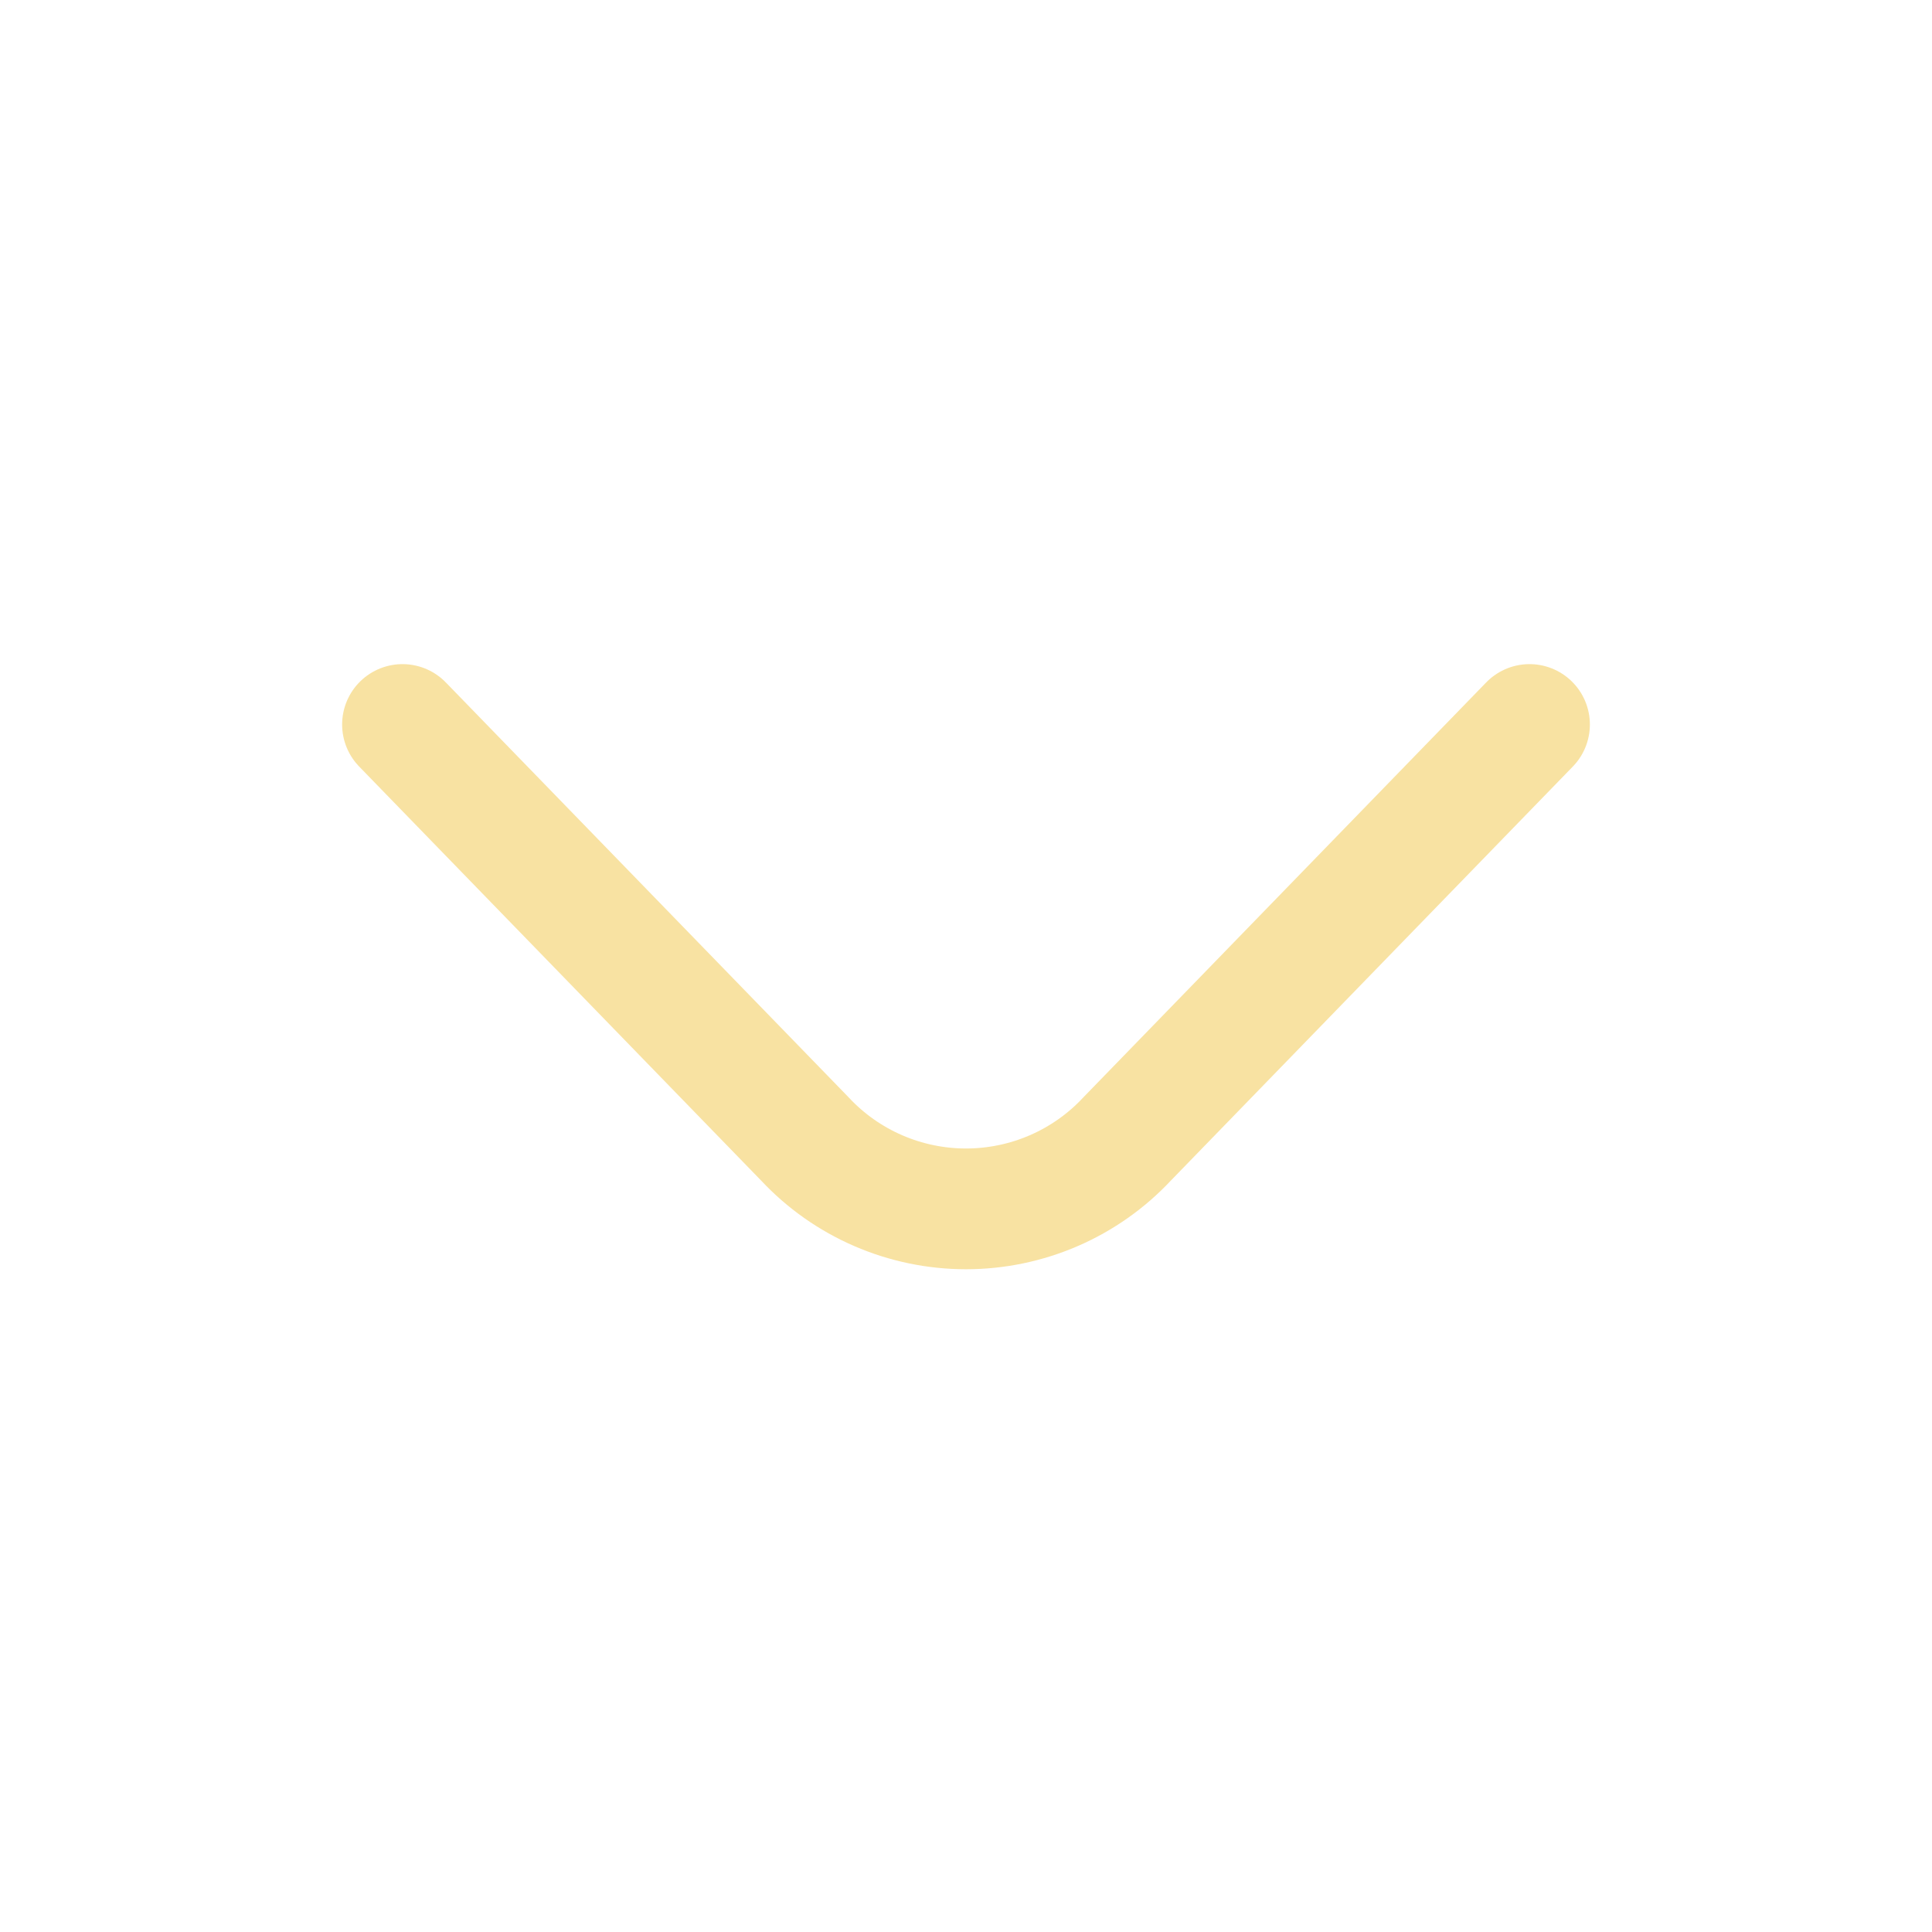
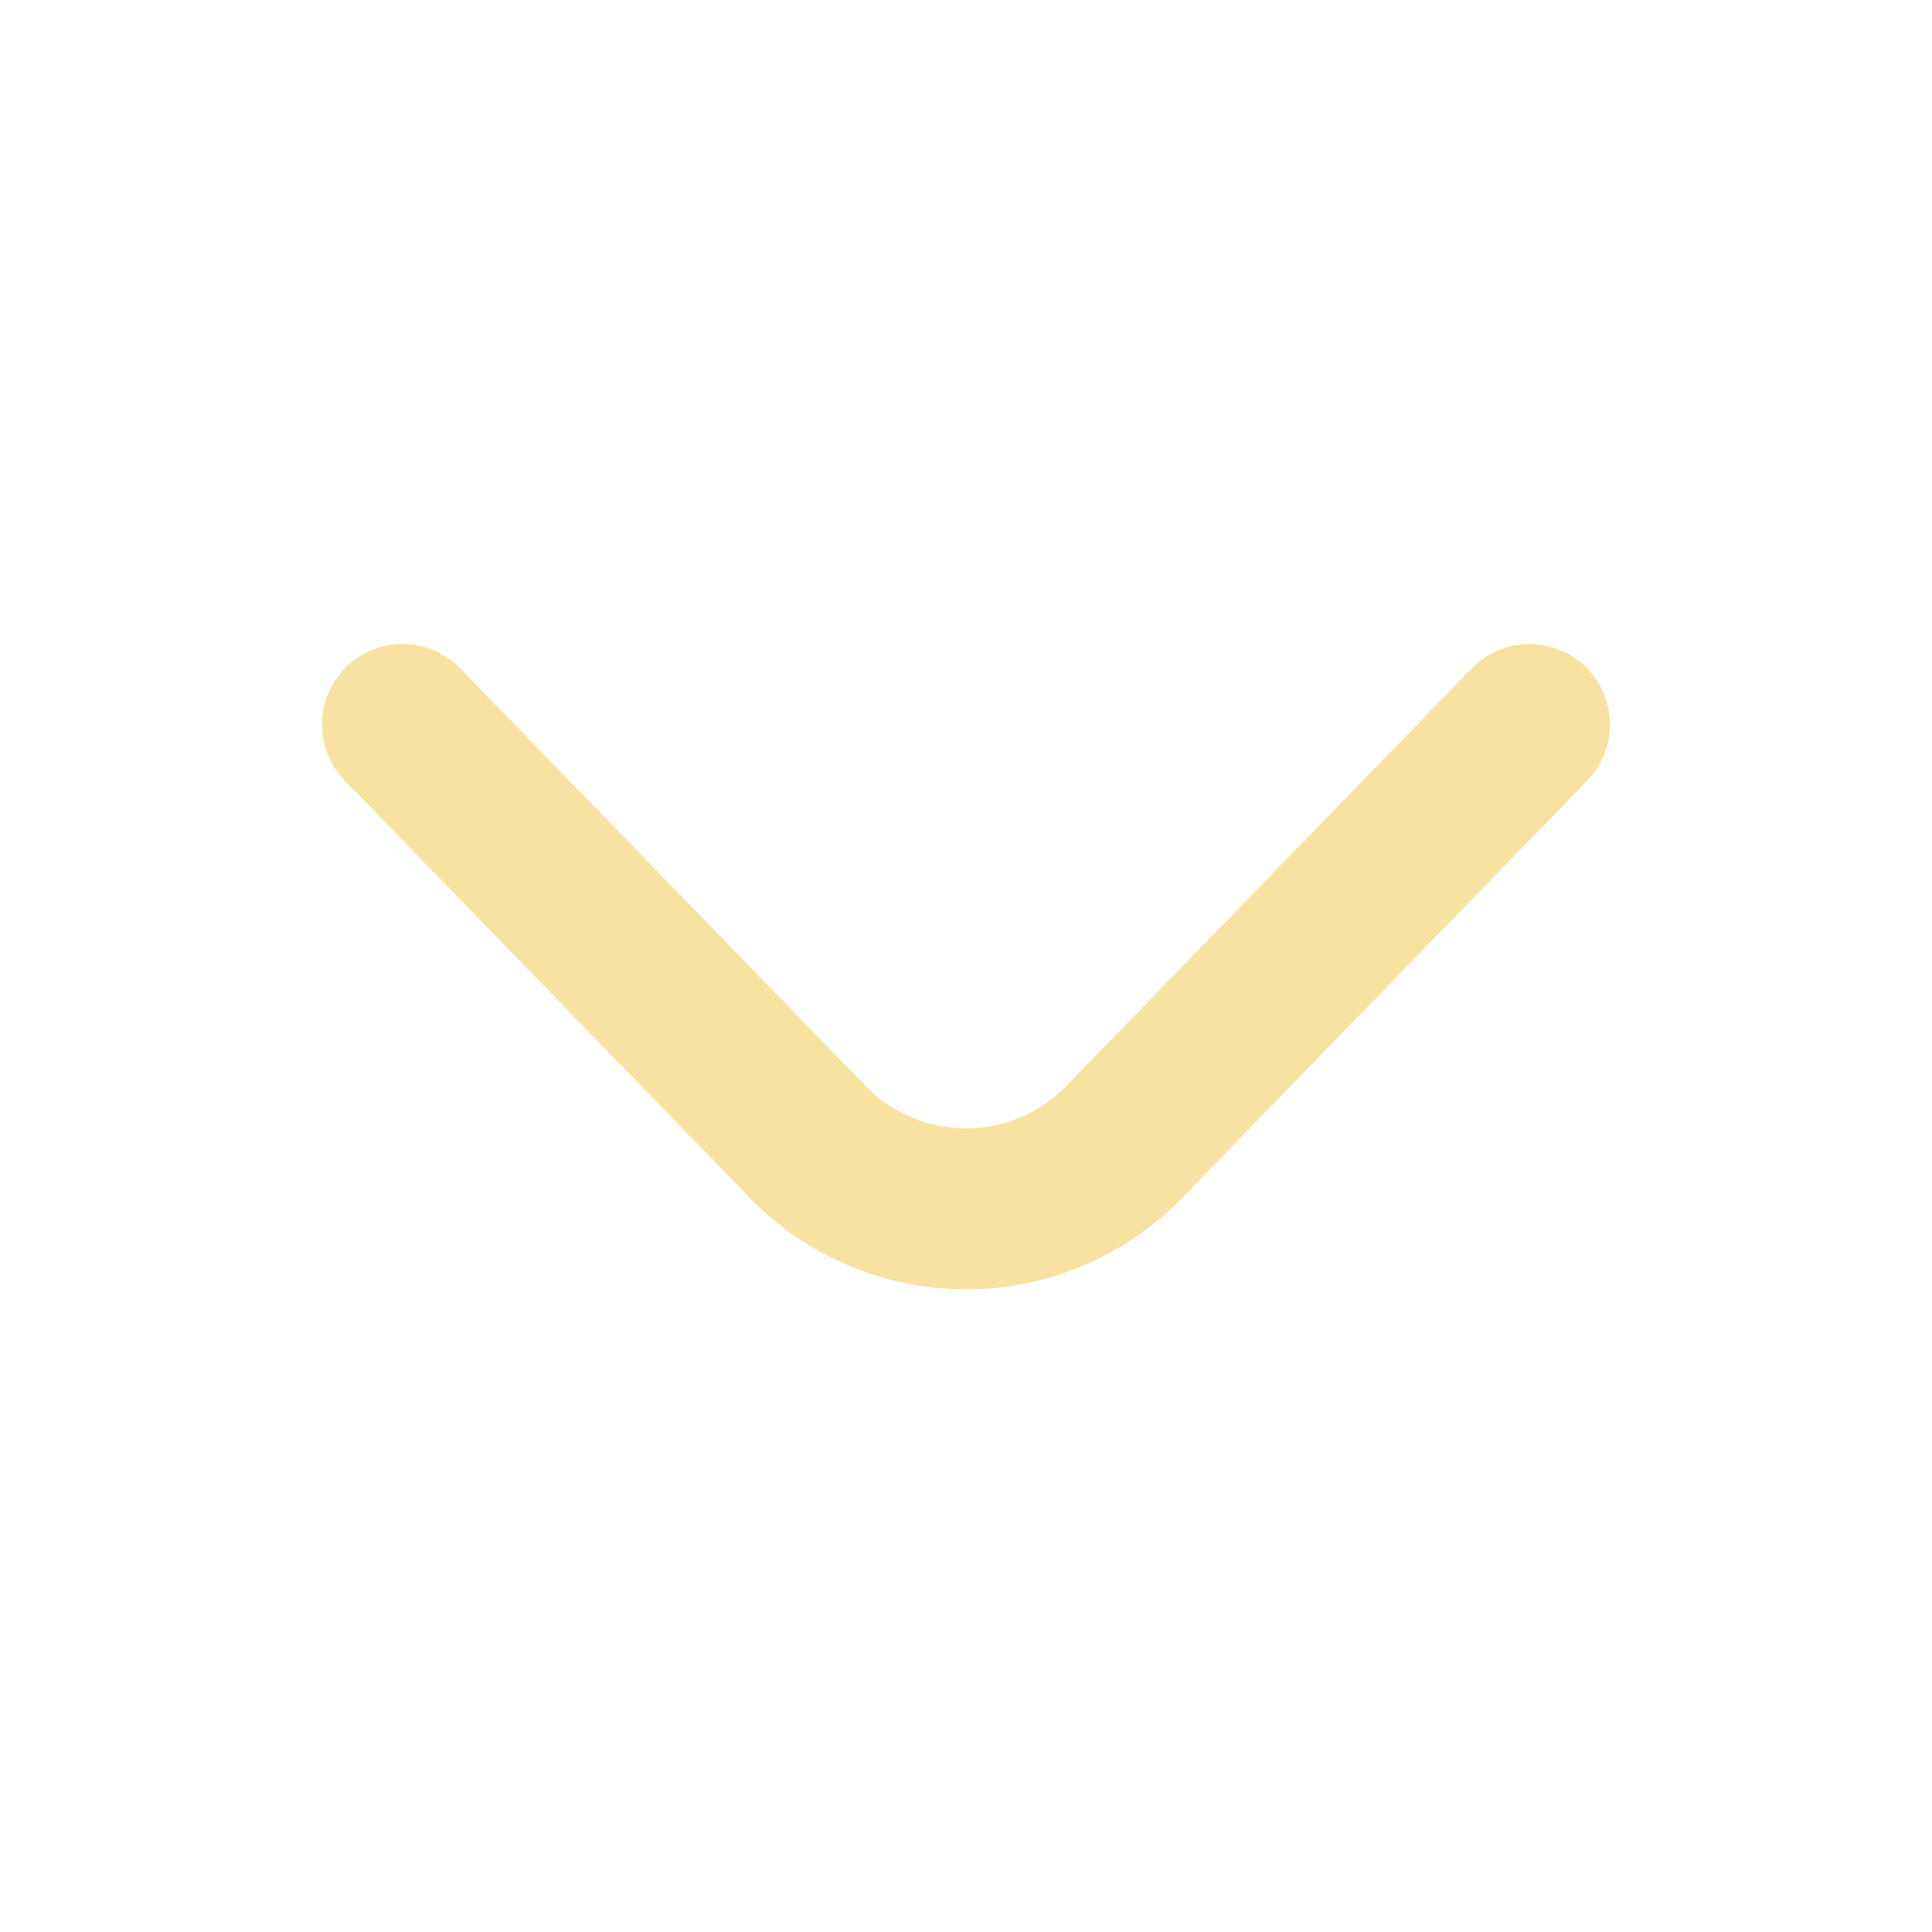
- <svg xmlns="http://www.w3.org/2000/svg" width="16" height="16" viewBox="0 0 24 24" fill="none">
-   <path transform="rotate(180 12 12)" d="M5 15L10 9.85C10.256 9.576 10.566 9.358 10.91 9.209C11.254 9.06 11.625 8.983 12 8.983C12.375 8.983 12.746 9.06 13.09 9.209C13.434 9.358 13.744 9.576 14 9.85L19 15" stroke="#f8e2a2" stroke-width="1.5" stroke-linecap="round" stroke-linejoin="round" />
+ <svg xmlns="http://www.w3.org/2000/svg" width="32" height="32" viewBox="0 0 24 24" fill="none">
+   <path transform="rotate(180 12 12)" d="M5 15L10 9.85C10.256 9.576 10.566 9.358 10.91 9.209C11.254 9.06 11.625 8.983 12 8.983C12.375 8.983 12.746 9.06 13.09 9.209C13.434 9.358 13.744 9.576 14 9.85L19 15" stroke="#f8e2a2" stroke-width="2" stroke-linecap="round" stroke-linejoin="round" />
</svg>
